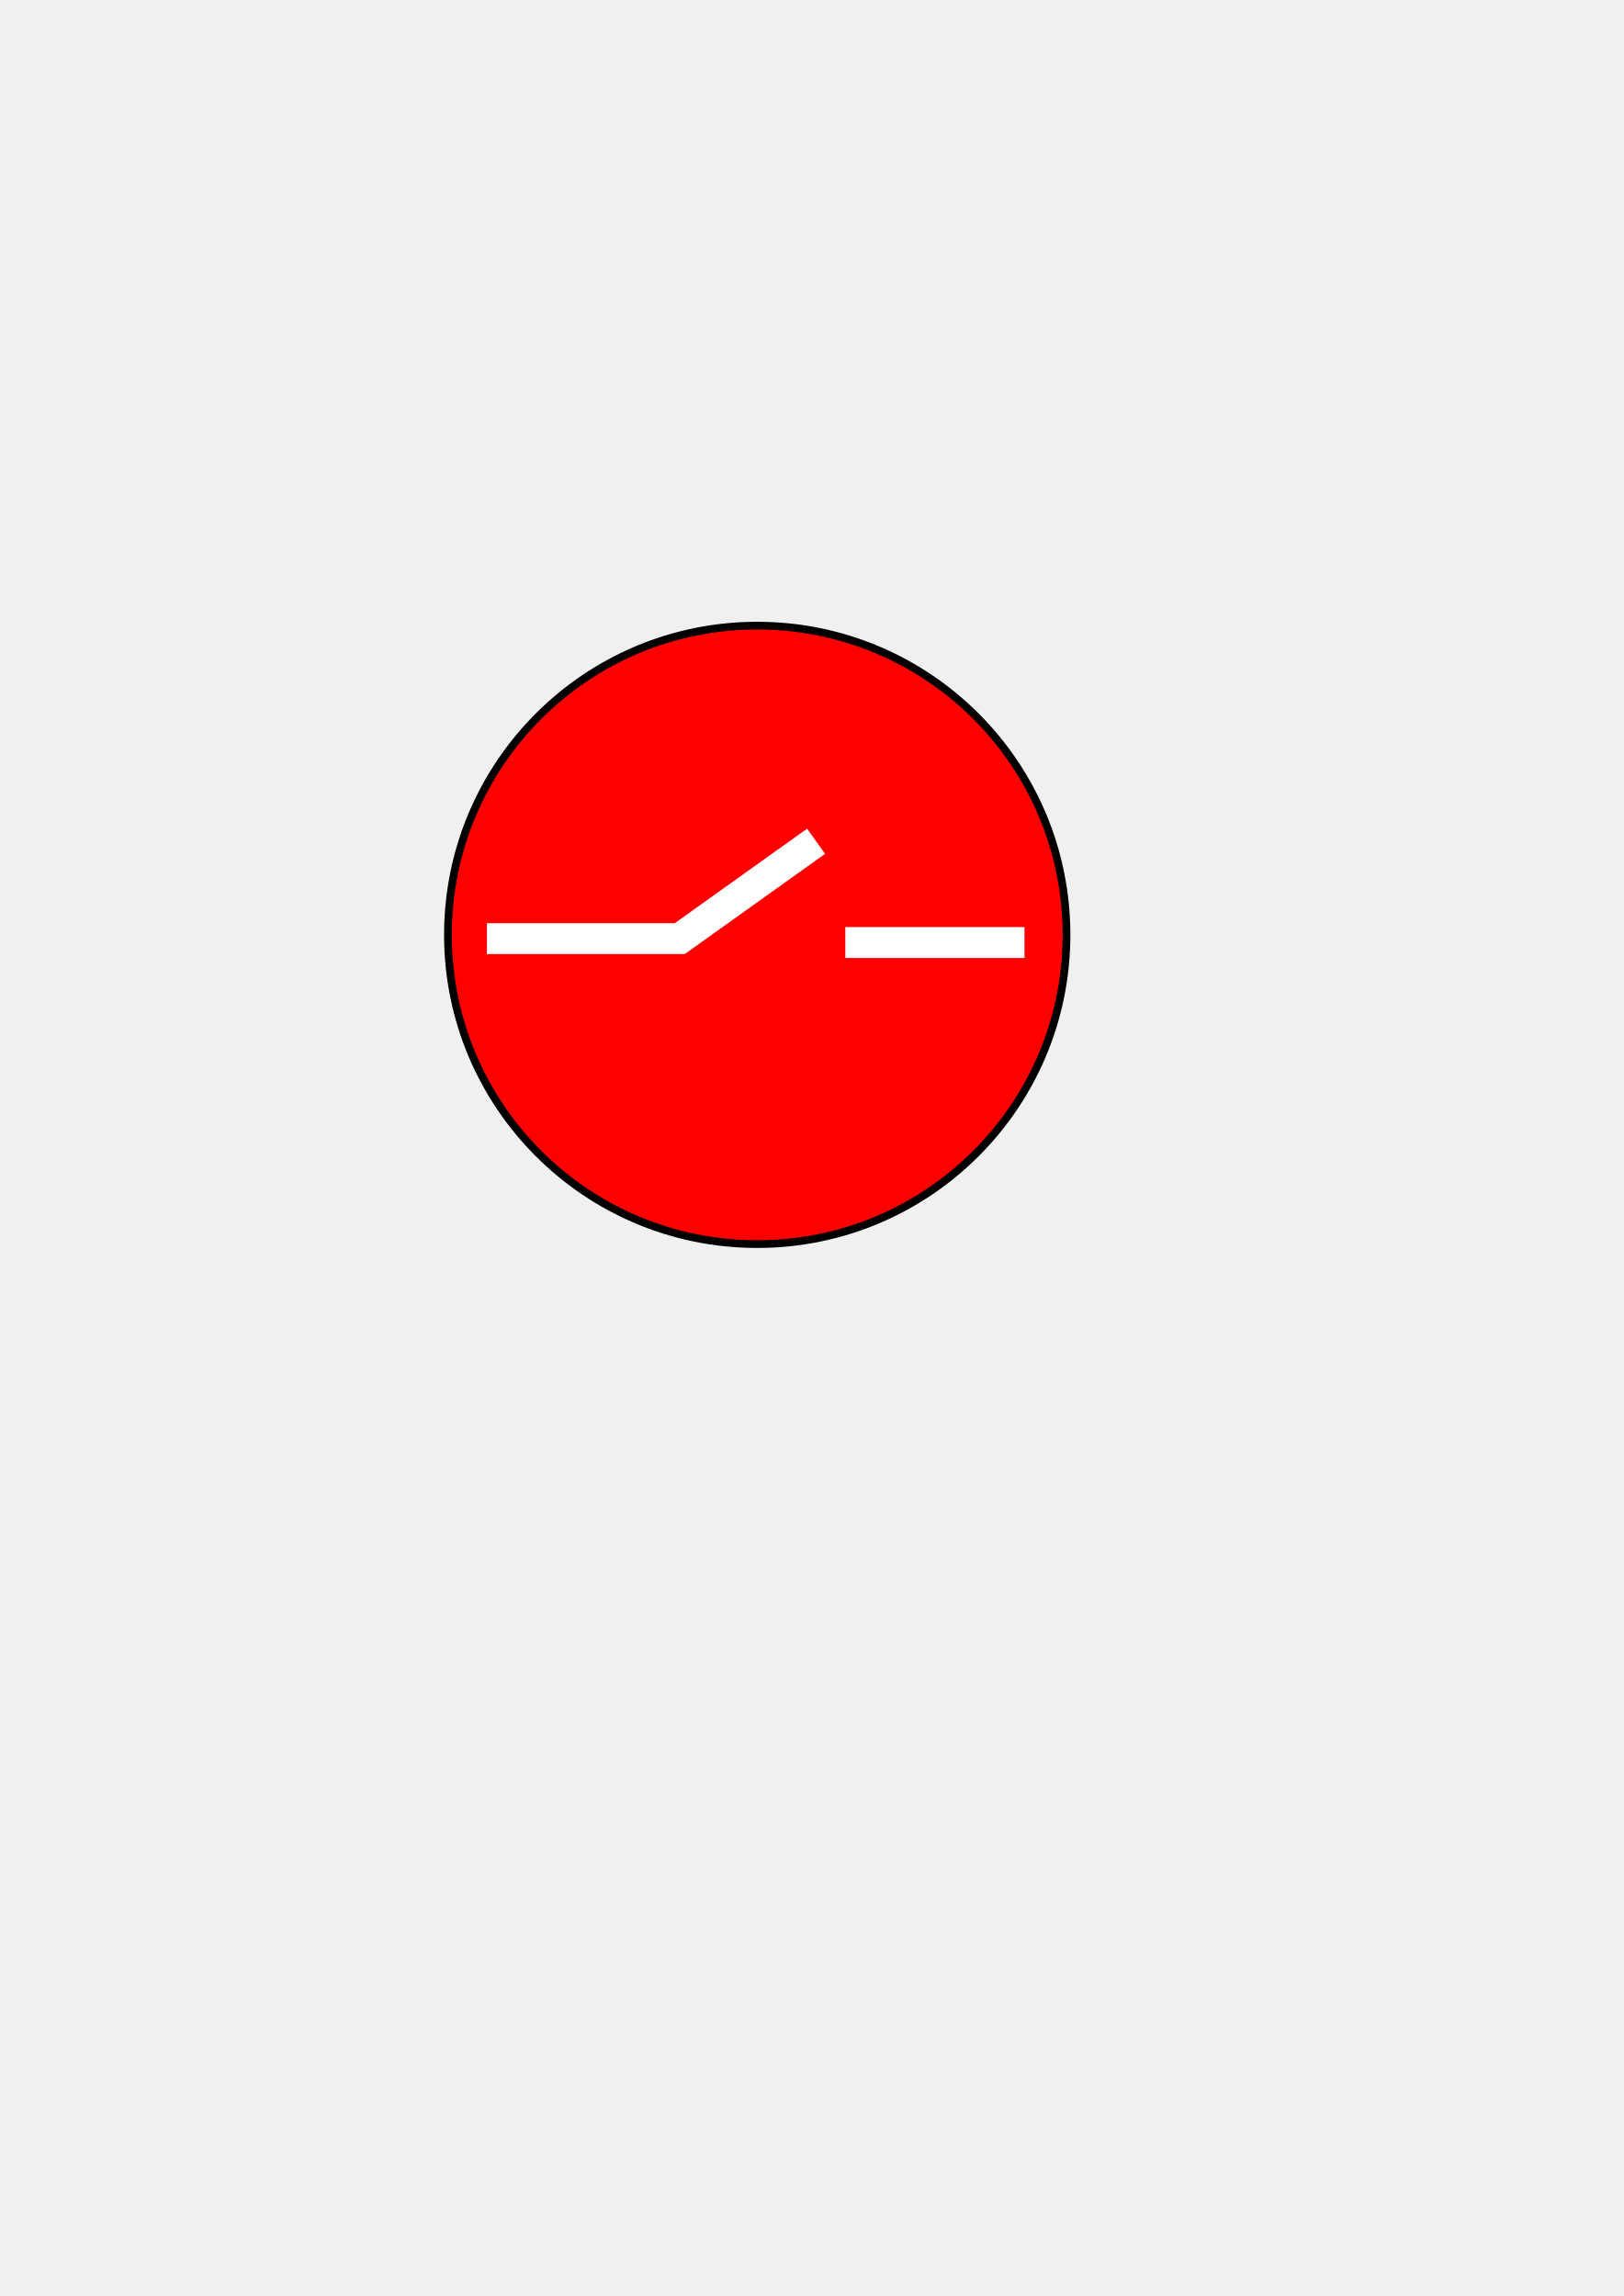
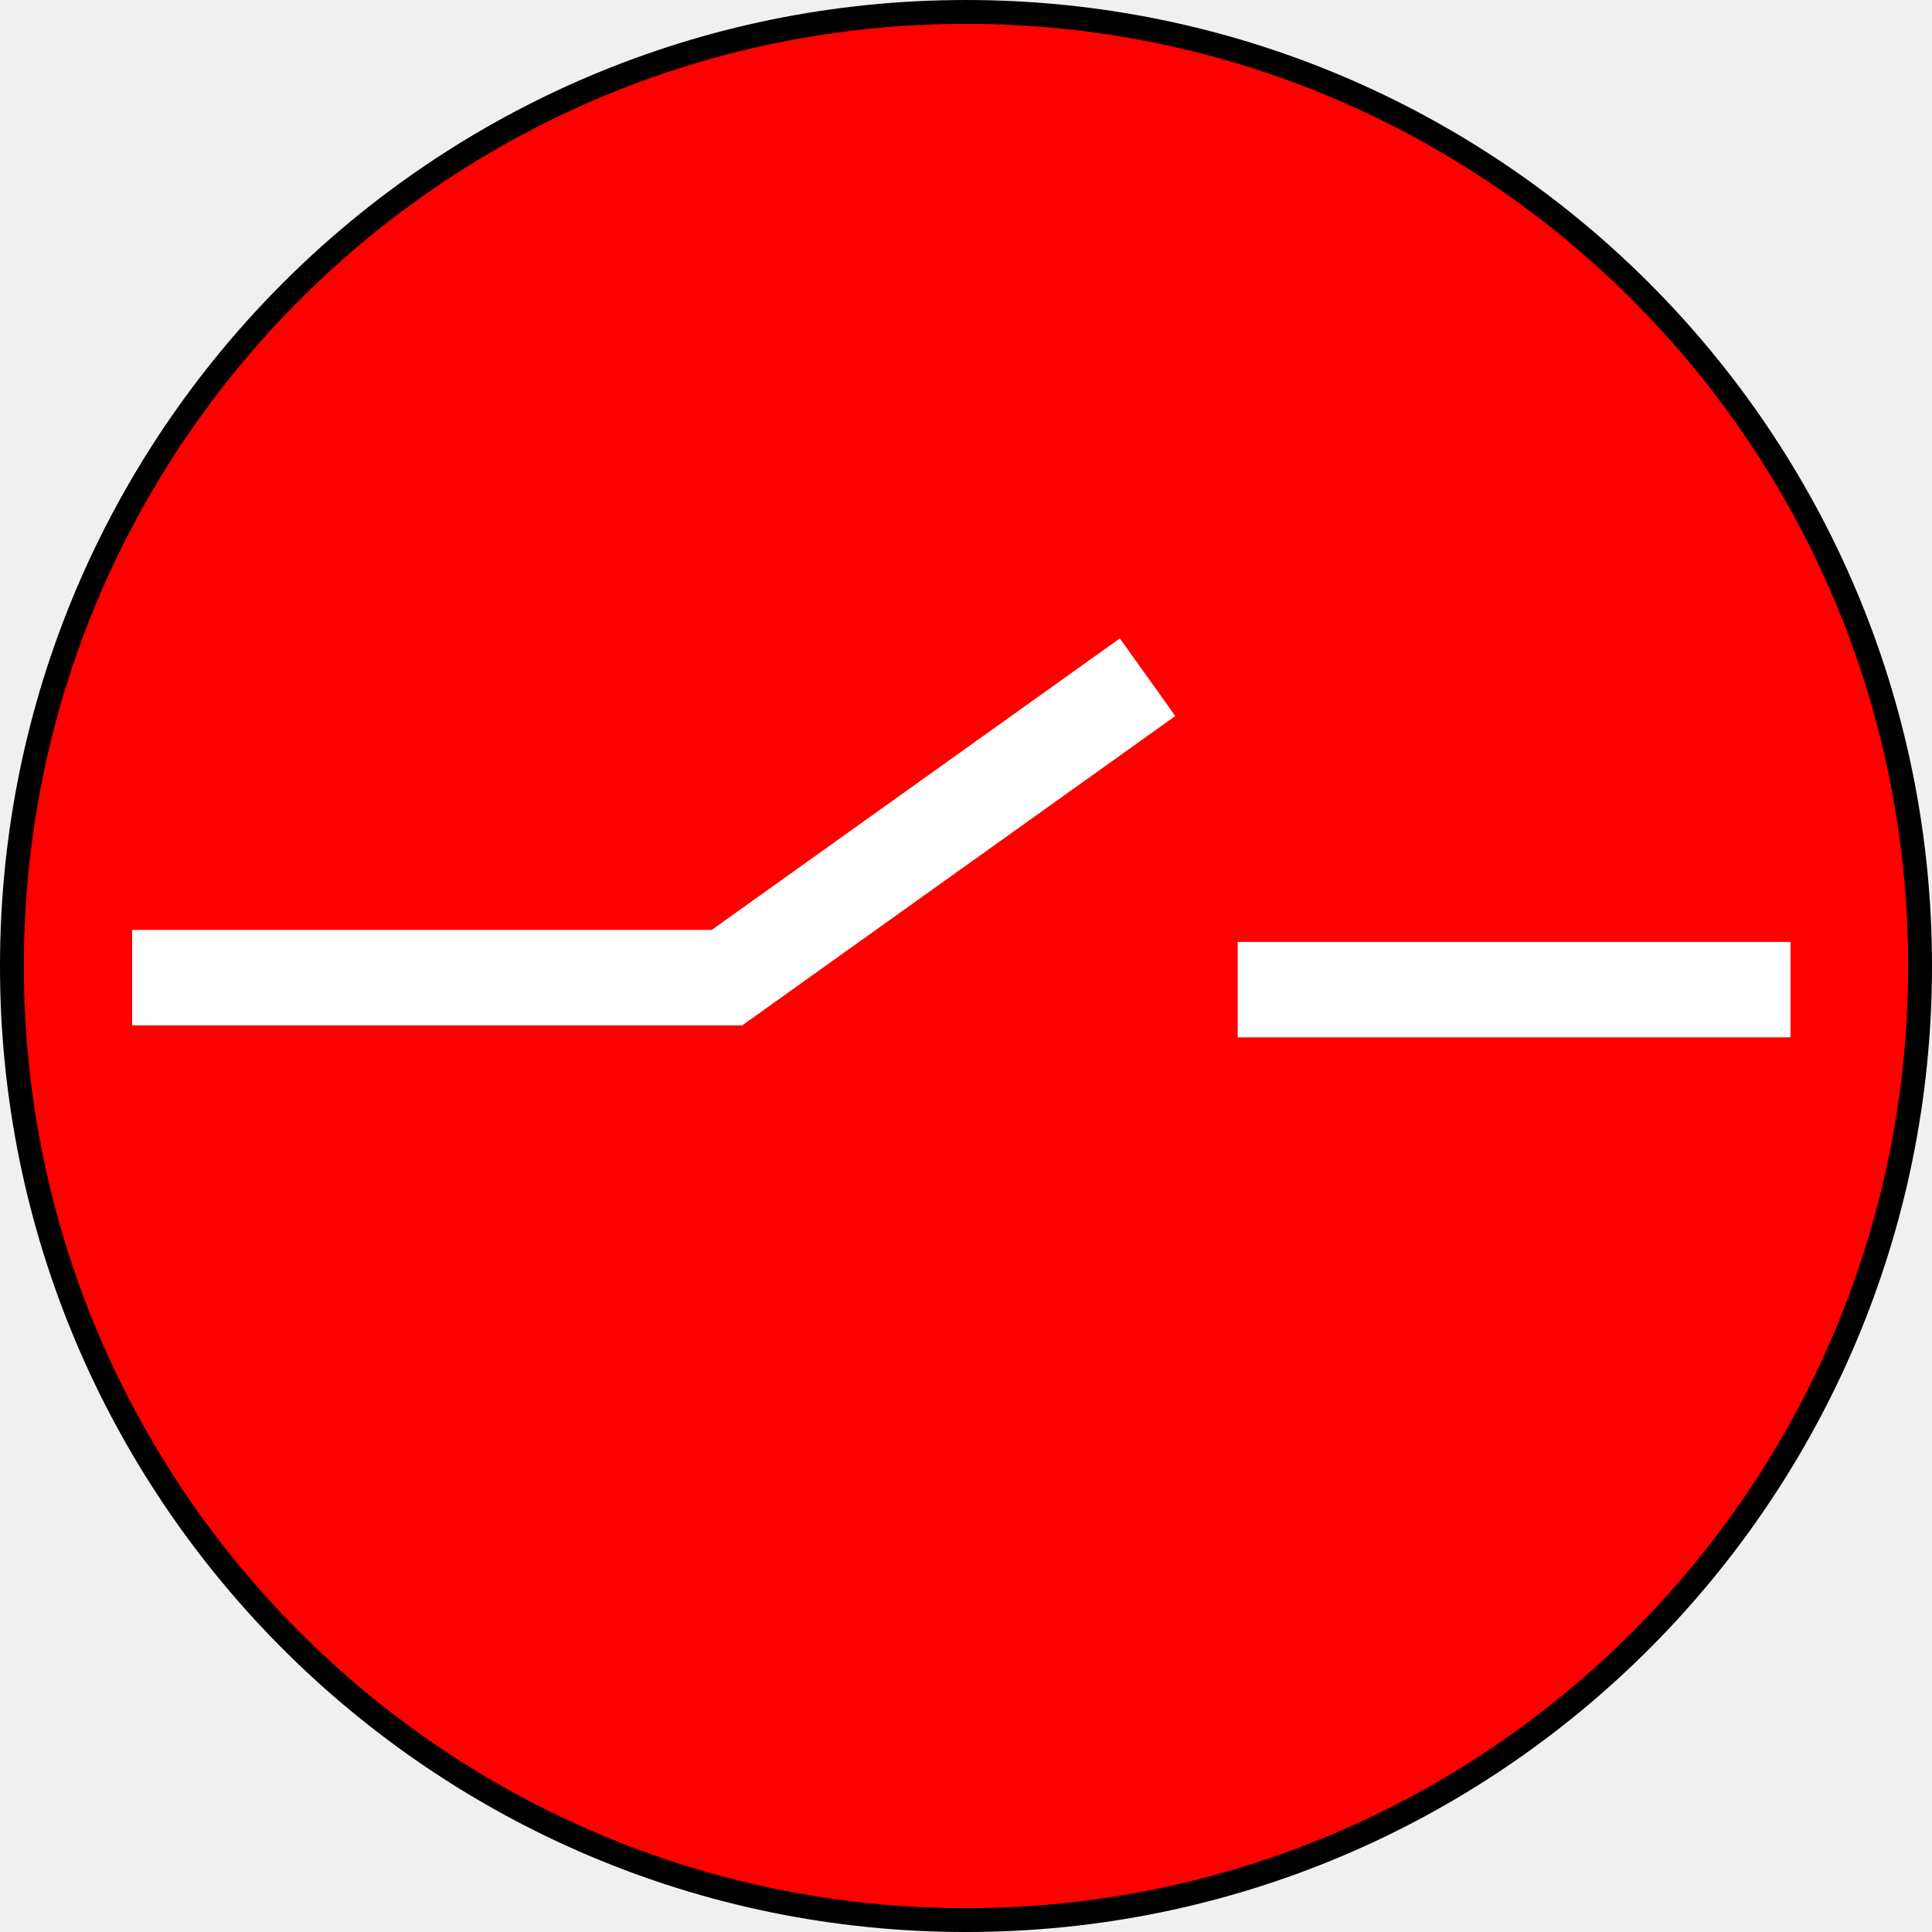
- <svg xmlns="http://www.w3.org/2000/svg" width="210mm" height="297mm" viewBox="0 0 210 297" version="1.1" id="svg5">
+ <svg xmlns="http://www.w3.org/2000/svg" width="81mm" height="81mm" viewBox="0 0 81 81" version="1.1" id="svg5">
  <defs id="defs2">
    <rect x="261.82" y="360.836" width="164.709" height="190.415" id="rect3636" />
    <rect x="165.235" y="272.997" width="413.087" height="337.654" id="rect1975" />
  </defs>
-   <g id="layer1">
-     <circle style="fill:#ff0000;fill-opacity:1;fill-rule:evenodd;stroke-width:1;stroke:#000000;stroke-opacity:1;stroke-miterlimit:4;stroke-dasharray:none" id="path123" cx="97.934" cy="120.93" r="40" />
-     <text xml:space="preserve" transform="scale(0.2645833)" id="text1973" style="fill:black;fill-opacity:1;line-height:1.25;stroke:none;font-family:sans-serif;font-style:normal;font-weight:normal;font-size:40px;white-space:pre;shape-inside:url(#rect1975)" />
-     <text xml:space="preserve" transform="scale(0.2645833)" id="text3634" style="fill:black;fill-opacity:1;line-height:1.25;stroke:none;font-family:sans-serif;font-style:normal;font-weight:normal;font-size:40px;white-space:pre;shape-inside:url(#rect3636)" />
-     <path style="fill:none;stroke:#ffffff;stroke-width:4;stroke-linecap:butt;stroke-linejoin:miter;stroke-opacity:1;stroke-miterlimit:4;stroke-dasharray:none" d="m 62.976,121.417 h 24.938 l 17.633,-12.595" id="path9491" />
+   <g id="layer1" transform="translate(-57.43411,-80.42966)">
+     <circle style="fill:#ff0000;fill-opacity:1;fill-rule:evenodd;stroke:#000000;stroke-width:1;stroke-miterlimit:4;stroke-dasharray:none;stroke-opacity:1" id="path123" cx="97.934" cy="120.93" r="40" />
+     <text xml:space="preserve" transform="scale(0.2645833)" id="text1973" style="font-style:normal;font-weight:normal;font-size:40px;line-height:1.25;font-family:sans-serif;white-space:pre;shape-inside:url(#rect1975);fill:#000000;fill-opacity:1;stroke:none" />
+     <text xml:space="preserve" transform="scale(0.2645833)" id="text3634" style="font-style:normal;font-weight:normal;font-size:40px;line-height:1.25;font-family:sans-serif;white-space:pre;shape-inside:url(#rect3636);fill:#000000;fill-opacity:1;stroke:none" />
+     <path style="fill:none;stroke:#ffffff;stroke-width:4;stroke-linecap:butt;stroke-linejoin:miter;stroke-miterlimit:4;stroke-dasharray:none;stroke-opacity:1" d="m 62.976,121.417 h 24.938 l 17.633,-12.595" id="path9491" />
    <path style="fill:none;stroke:#ffffff;stroke-width:4;stroke-linecap:butt;stroke-linejoin:miter;stroke-miterlimit:4;stroke-dasharray:none;stroke-opacity:1" d="m 109.326,121.921 23.175,1e-5" id="path9781" />
  </g>
</svg>
